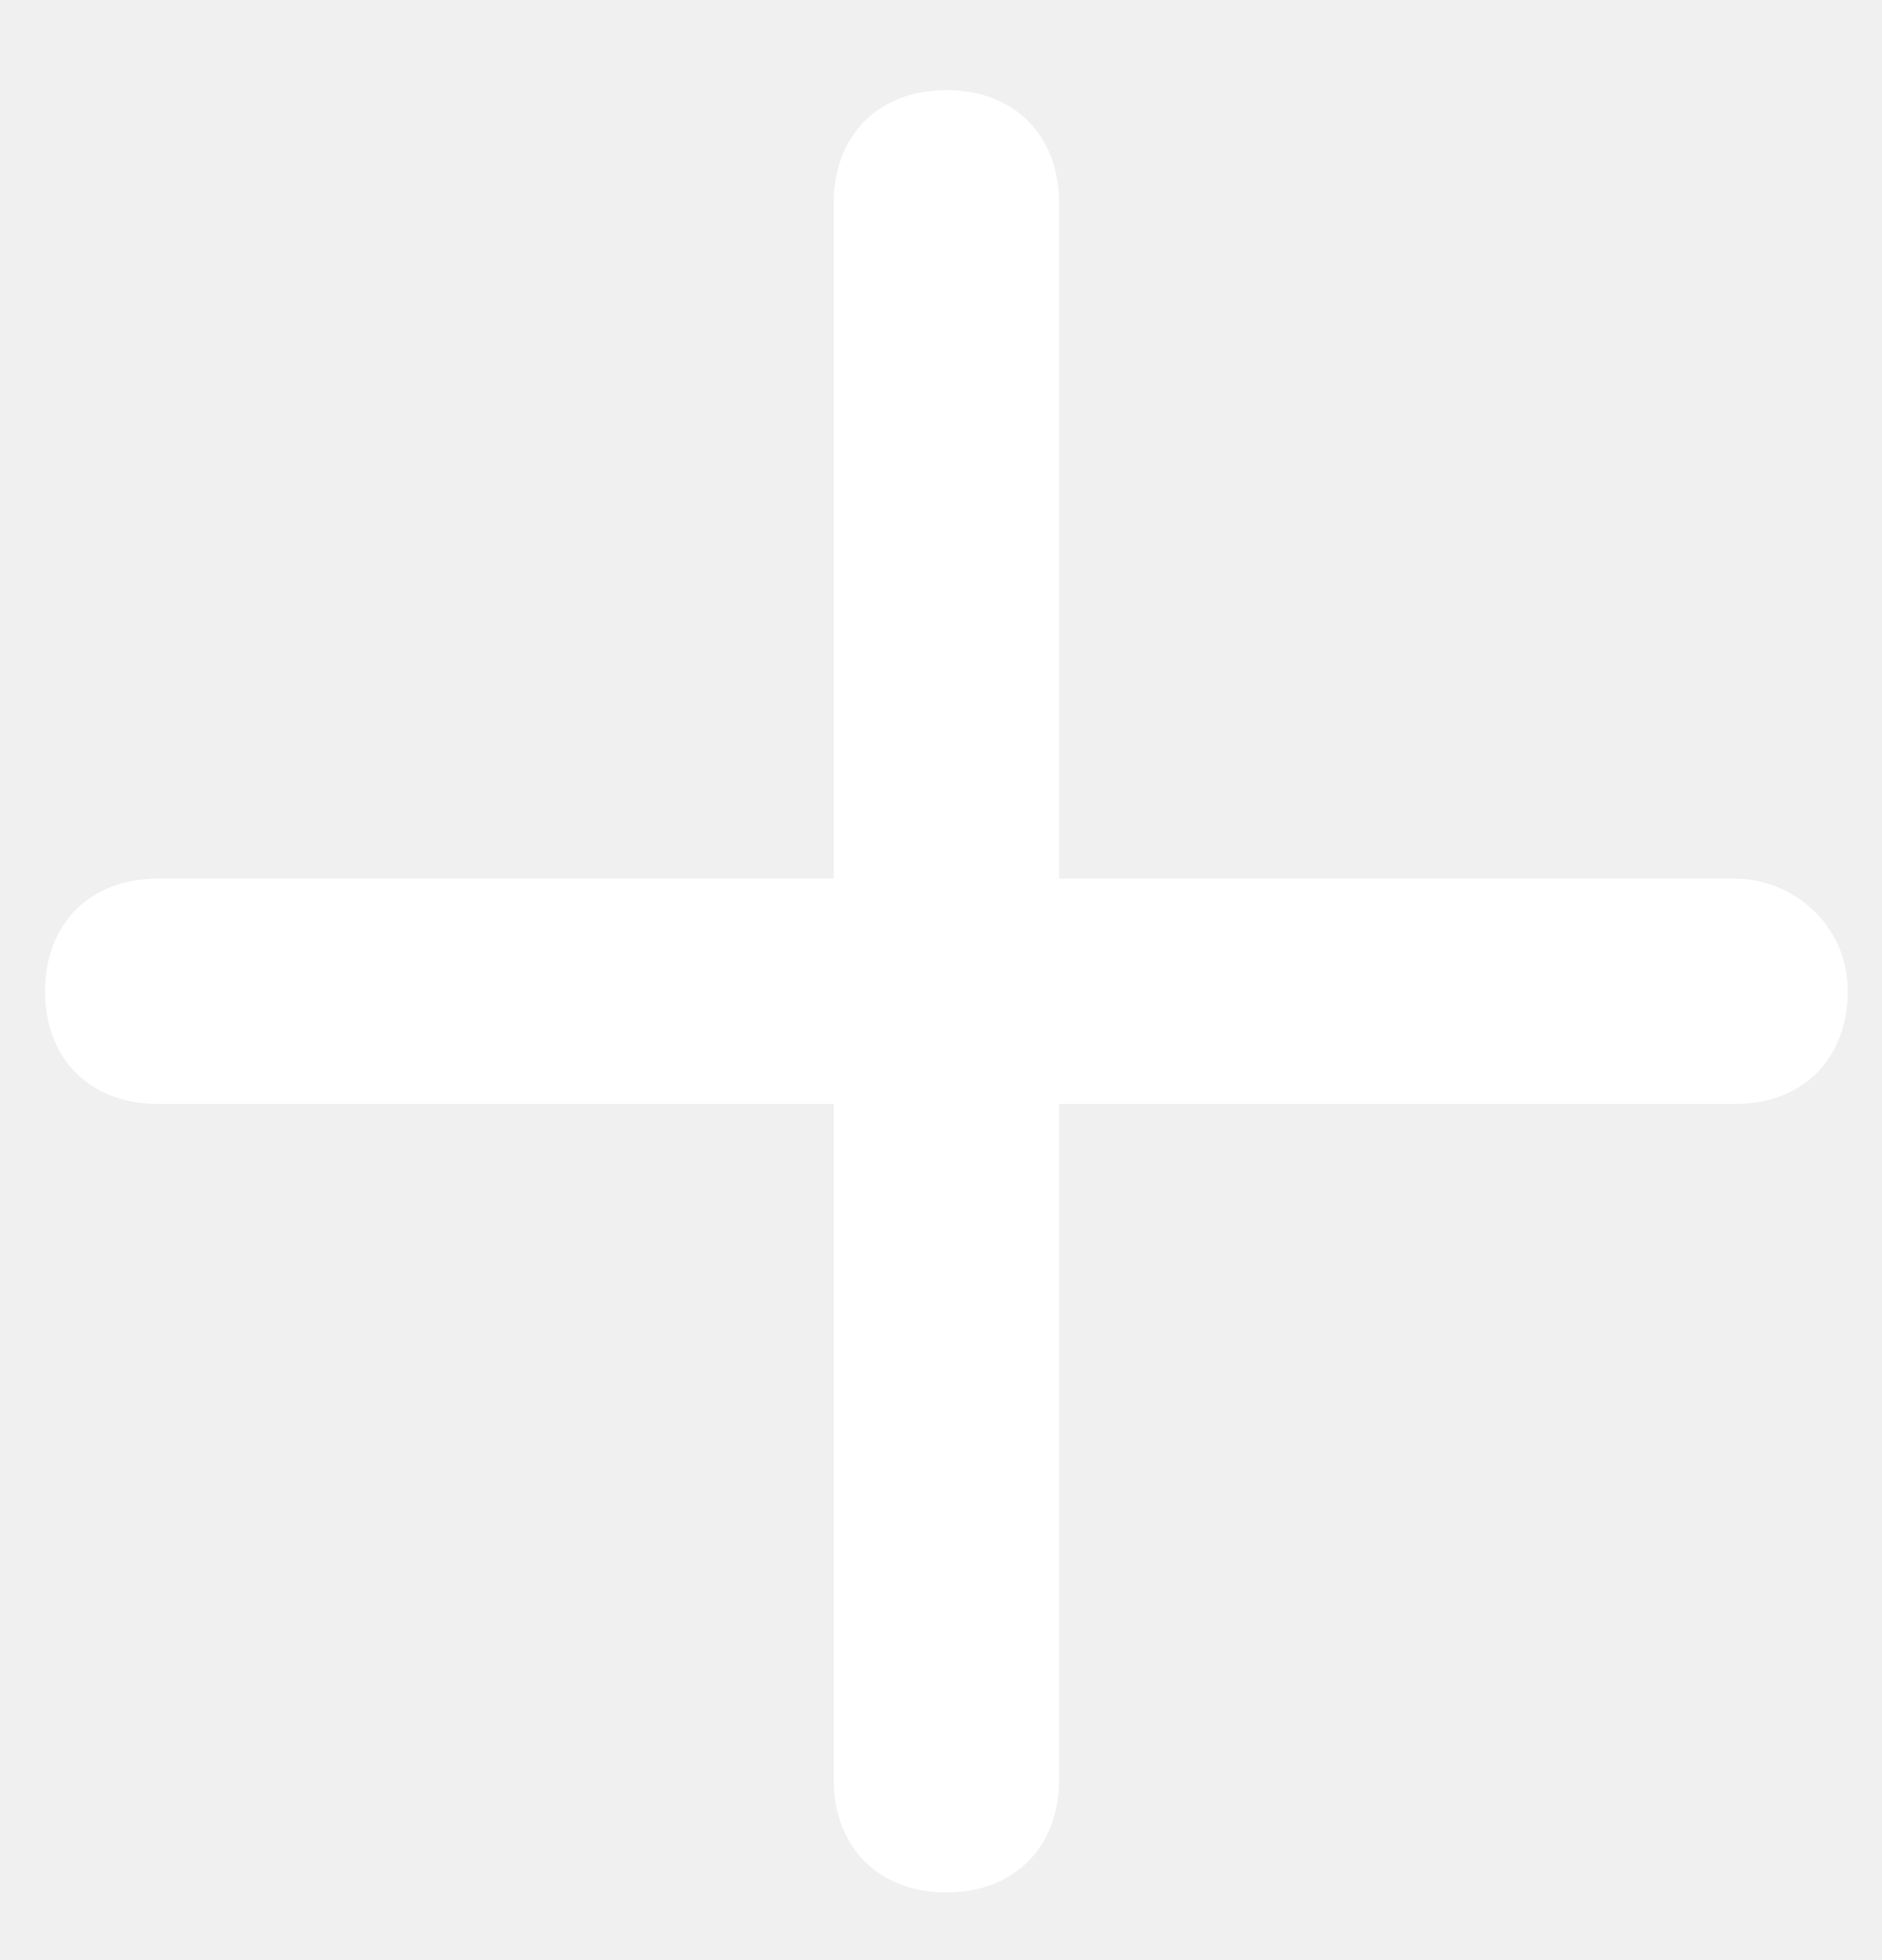
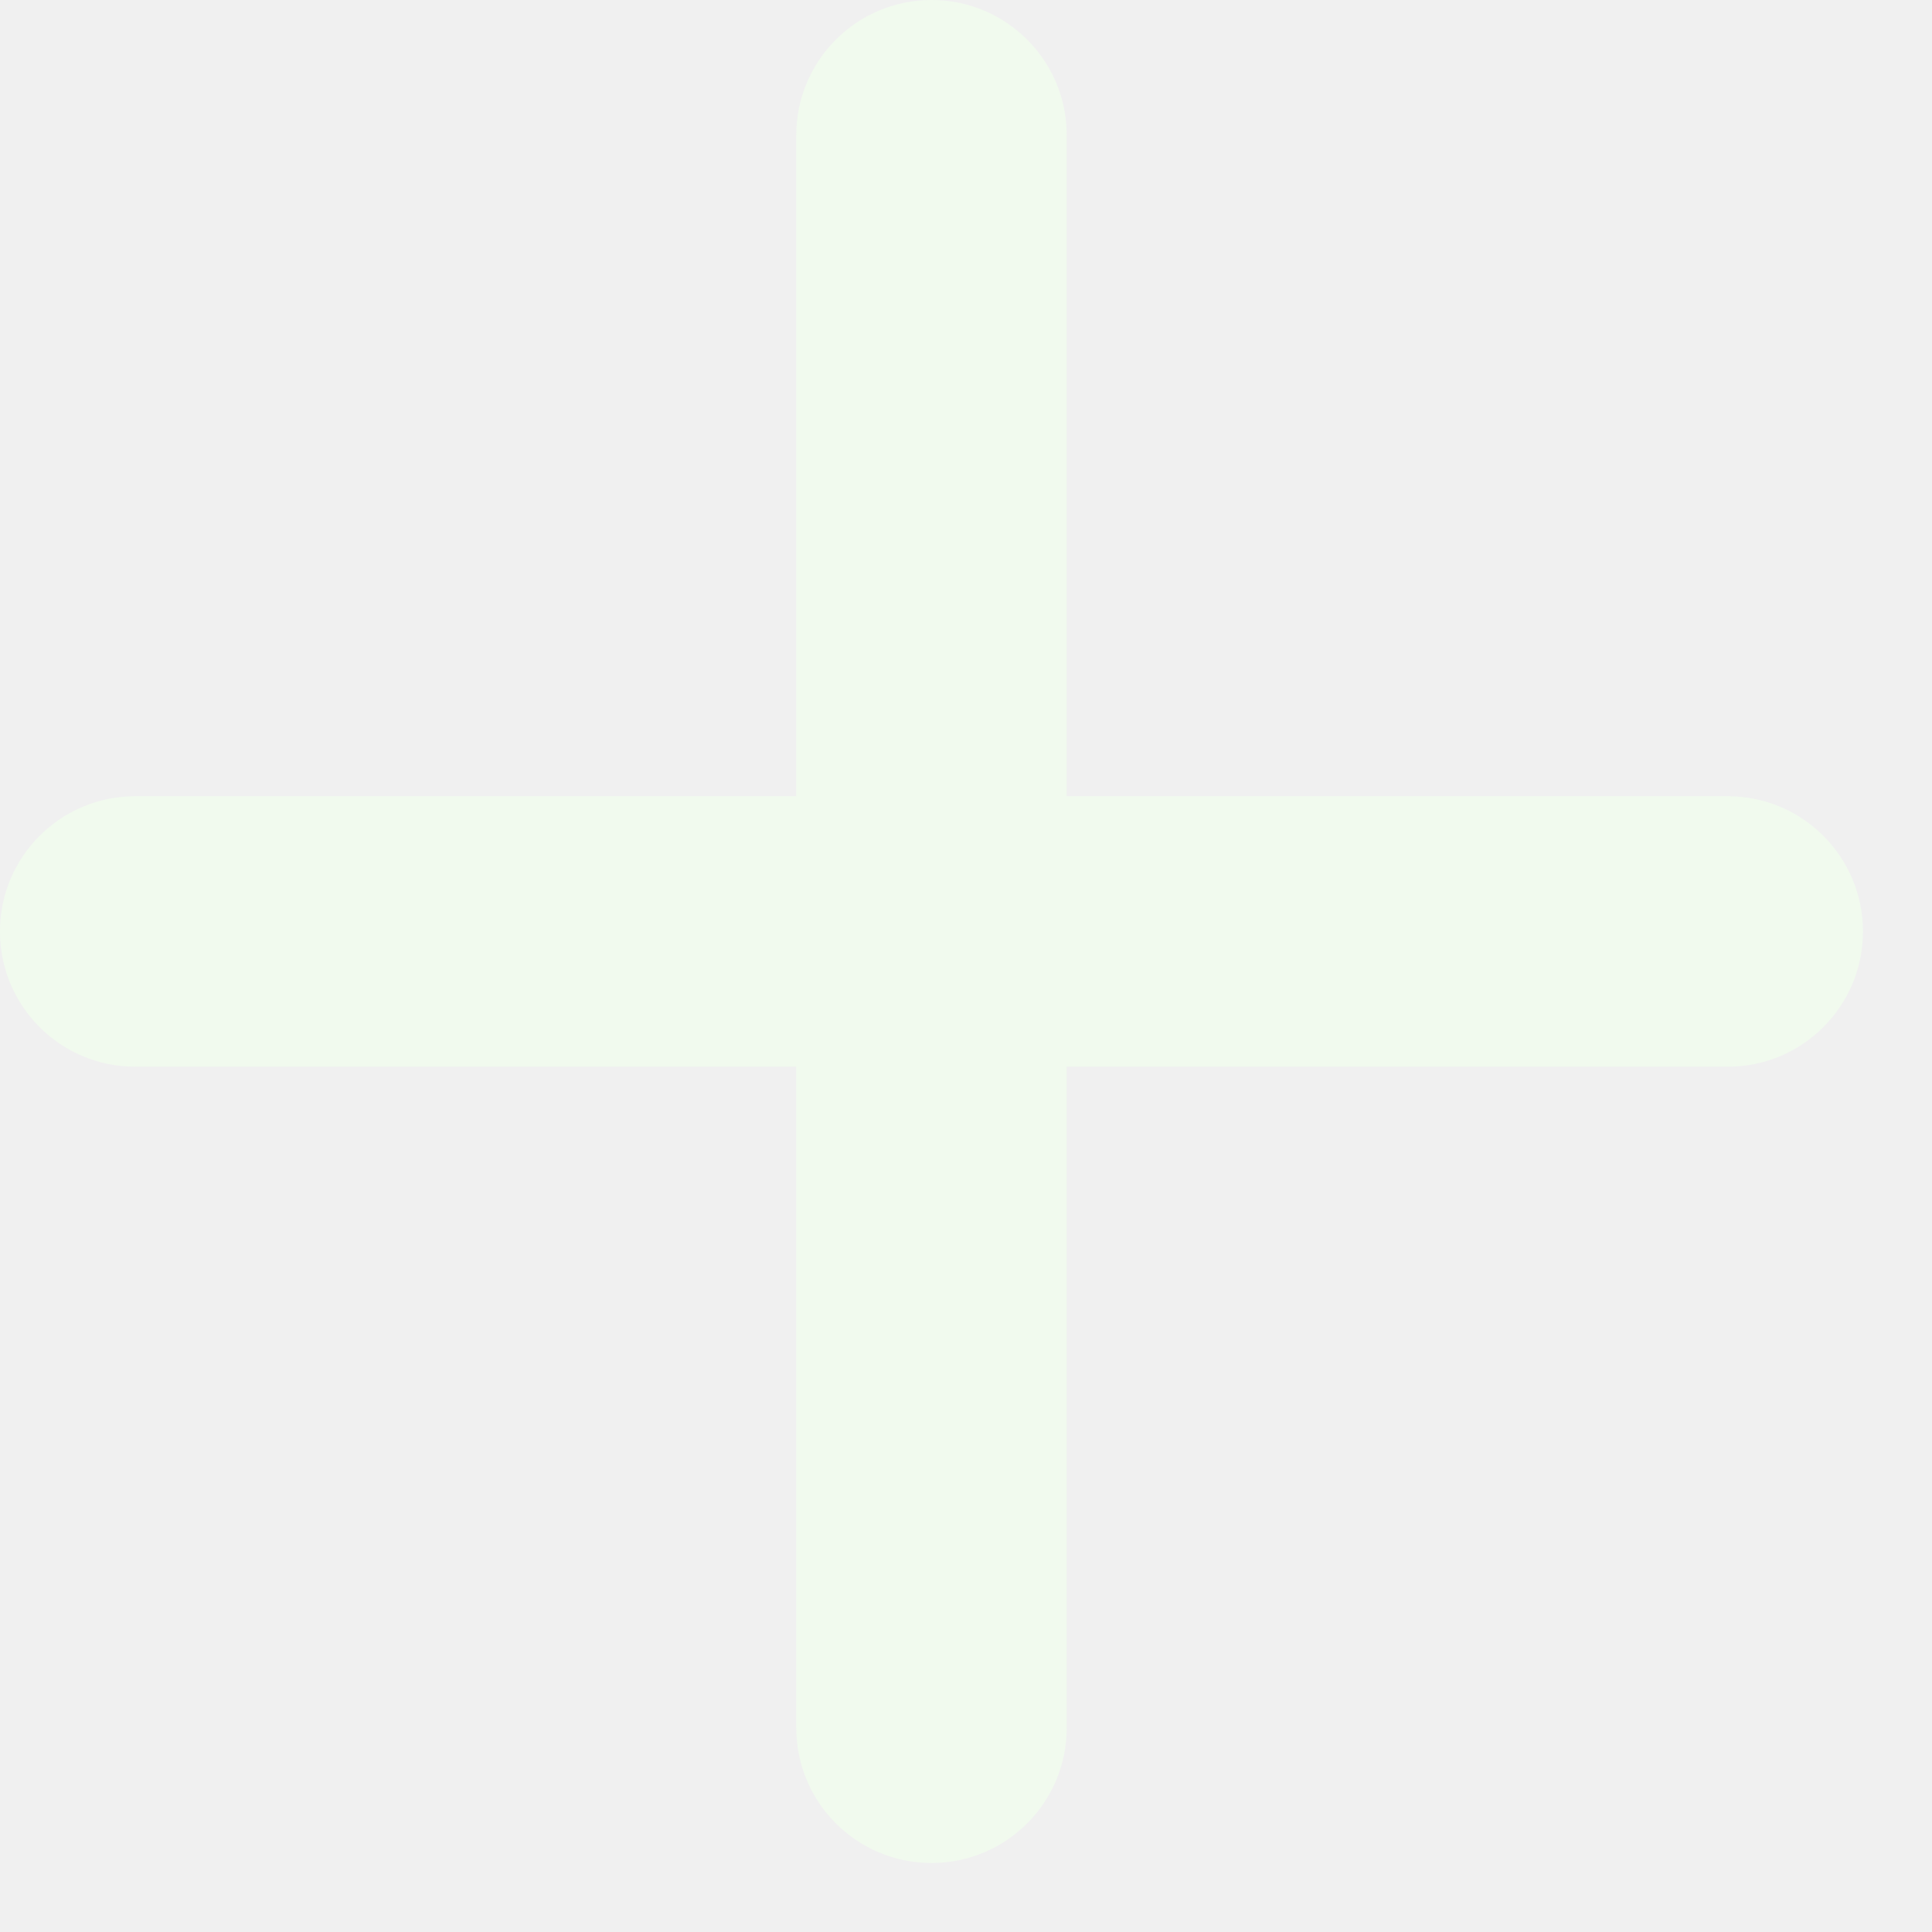
- <svg xmlns="http://www.w3.org/2000/svg" version="1.1" id="Laag_1" x="0px" y="0px" viewBox="0 0 16.7 17.4" style="enable-background:new 0 0 16.7 17.4;" xml:space="preserve">
-   <style type="text/css">
- 	.st0{fill:#FFFFFF;}
- </style>
-   <g>
-     <path class="st0" d="M15.4,7.8h-6v-6c0-0.6-0.4-1-1-1s-1,0.4-1,1v6h-6c-0.6,0-1,0.4-1,1s0.4,1,1,1h6v6c0,0.6,0.4,1,1,1s1-0.4,1-1   v-6h6c0.6,0,1-0.4,1-1S15.9,7.8,15.4,7.8z" />
-   </g>
+ <svg xmlns="http://www.w3.org/2000/svg" width="14" height="14" viewBox="0 0 14 14" fill="none">
+   <rect x="13.5" y="5.77" width="1.96" height="13.5" rx="0.98" transform="rotate(90 13.5 5.76978)" fill="#F1FAEE" />
+   <rect x="5.77" width="1.96" height="13.5" rx="0.98" fill="#F1FAEE" />
</svg>
